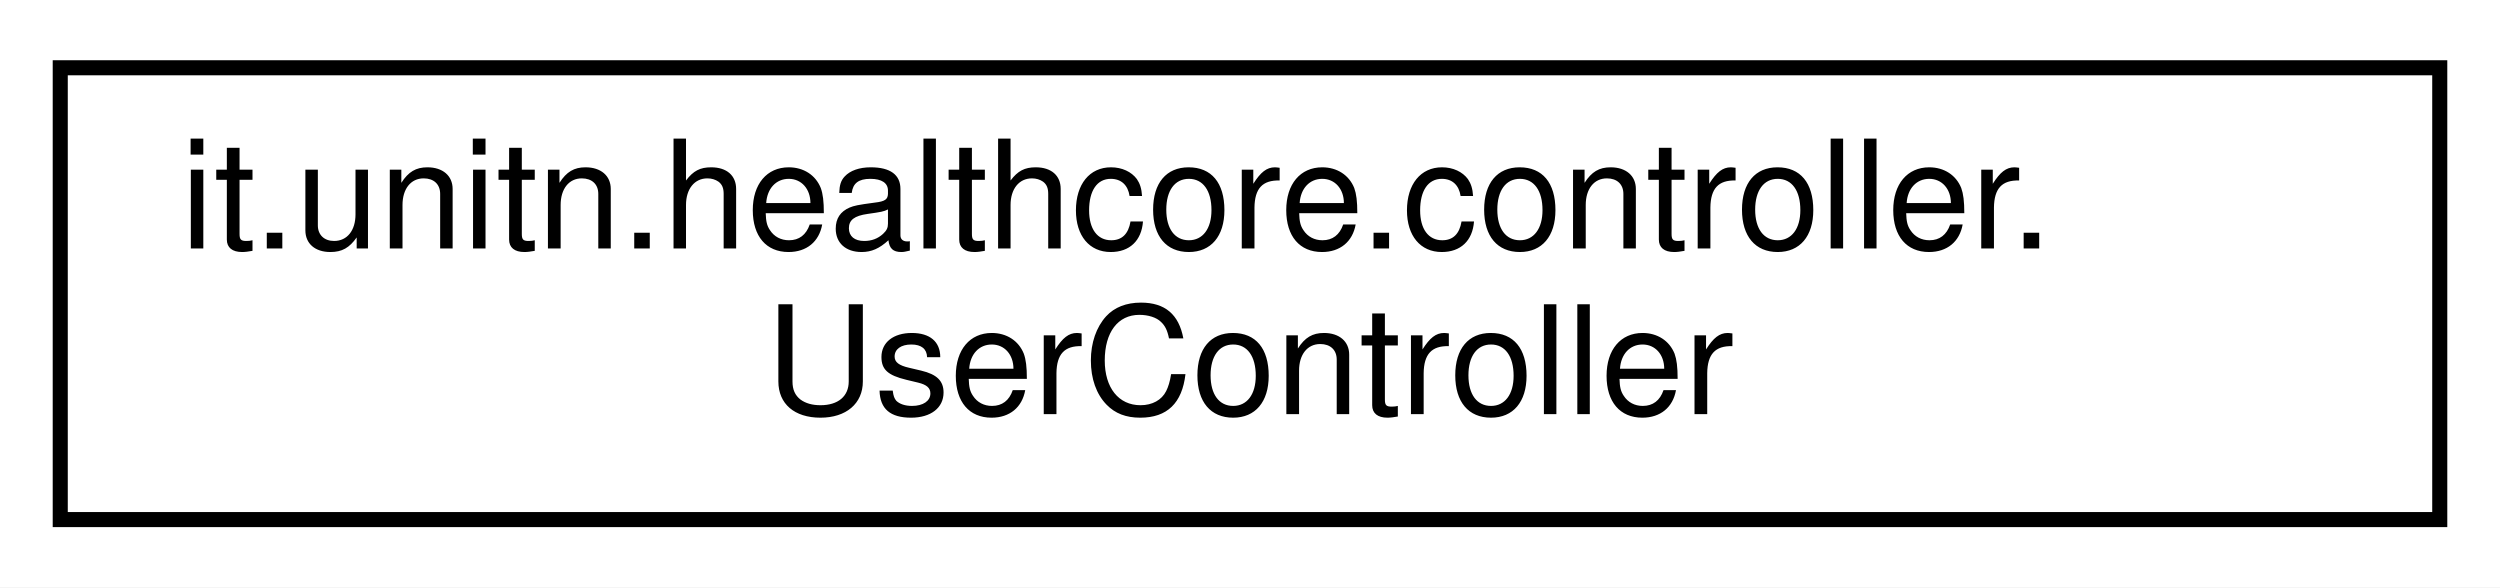
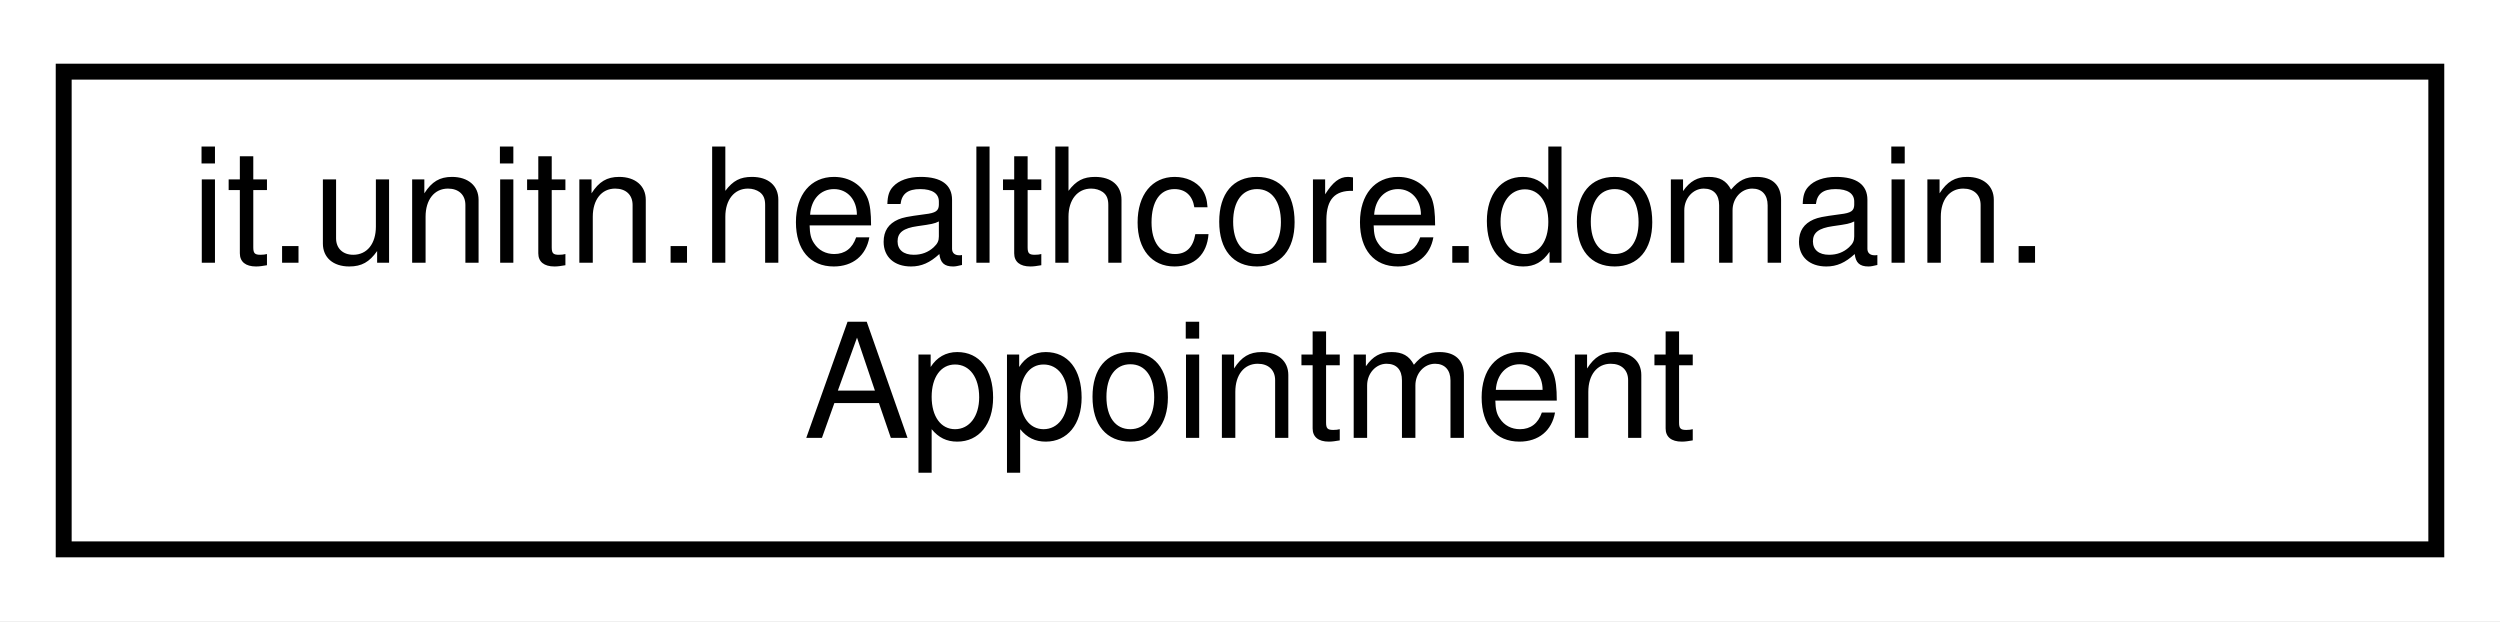
- <svg xmlns="http://www.w3.org/2000/svg" xmlns:xlink="http://www.w3.org/1999/xlink" width="166pt" height="39pt" viewBox="0.00 0.00 166.00 39.00">
+ <svg xmlns="http://www.w3.org/2000/svg" xmlns:xlink="http://www.w3.org/1999/xlink" width="157pt" height="39pt" viewBox="0.00 0.00 157.00 39.00">
  <g id="graph0" class="graph" transform="scale(1 1) rotate(0) translate(4 35)">
-     <polygon fill="white" stroke="transparent" points="-4,4 -4,-35 162,-35 162,4 -4,4" />
+     <polygon fill="white" stroke="transparent" points="-4,4 -4,-35 153,-35 153,4 -4,4" />
    <g id="node1" class="node">
      <g id="a_node1">
-         <a xlink:href="classit_1_1unitn_1_1healthcore_1_1controller_1_1UserController.html" target="_top" xlink:title="This class serves as a REST controller for handling user-related operations such as registration,...">
-           <polygon fill="white" stroke="black" points="0,-0.5 0,-30.5 158,-30.5 158,-0.5 0,-0.5" />
-           <text text-anchor="start" x="8" y="-18.5" font-family="Helvetica,sans-Serif" font-size="10.00">it.unitn.healthcore.controller.</text>
-           <text text-anchor="middle" x="79" y="-7.5" font-family="Helvetica,sans-Serif" font-size="10.00">UserController</text>
+         <a xlink:href="classit_1_1unitn_1_1healthcore_1_1domain_1_1Appointment.html" target="_top" xlink:title="Entity representing a scheduled appointment between a Patient and a Doctor, mapped to the &quot;appointmen...">
+           <polygon fill="white" stroke="black" points="0,-0.5 0,-30.5 149,-30.5 149,-0.5 0,-0.5" />
+           <text text-anchor="start" x="8" y="-18.5" font-family="Helvetica,sans-Serif" font-size="10.00">it.unitn.healthcore.domain.</text>
+           <text text-anchor="middle" x="74.5" y="-7.5" font-family="Helvetica,sans-Serif" font-size="10.00">Appointment</text>
        </a>
      </g>
    </g>
  </g>
</svg>
